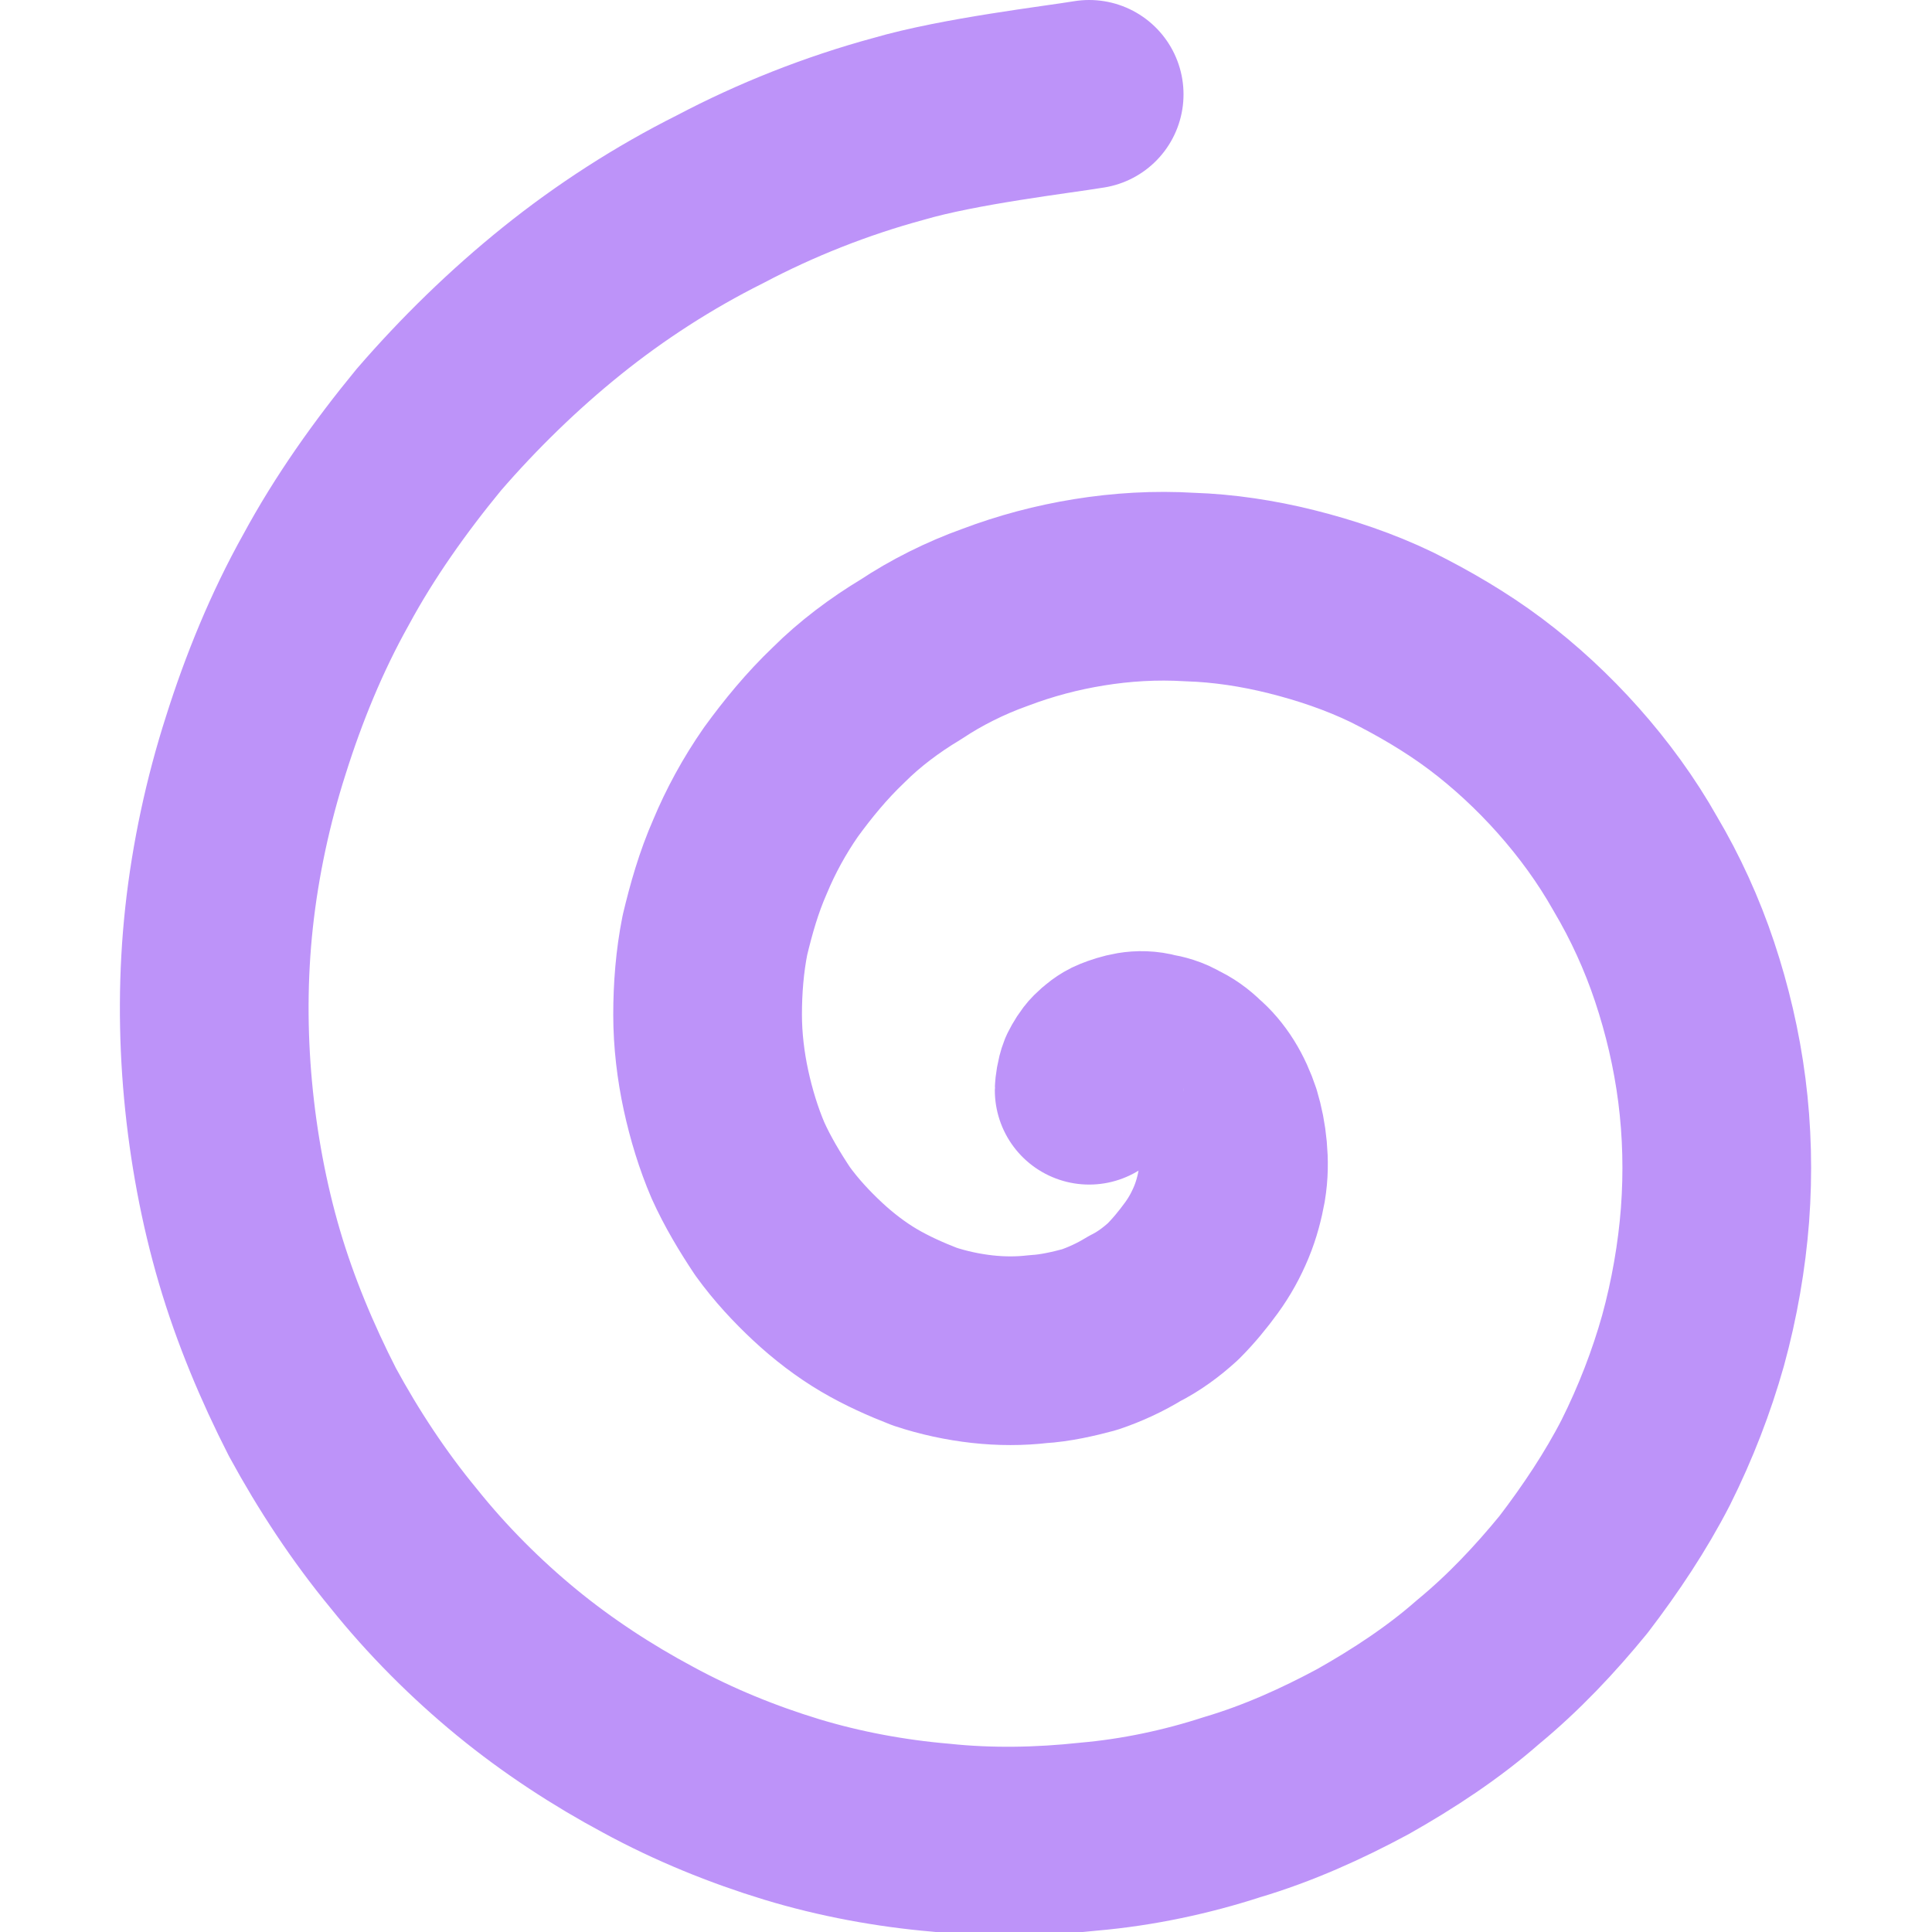
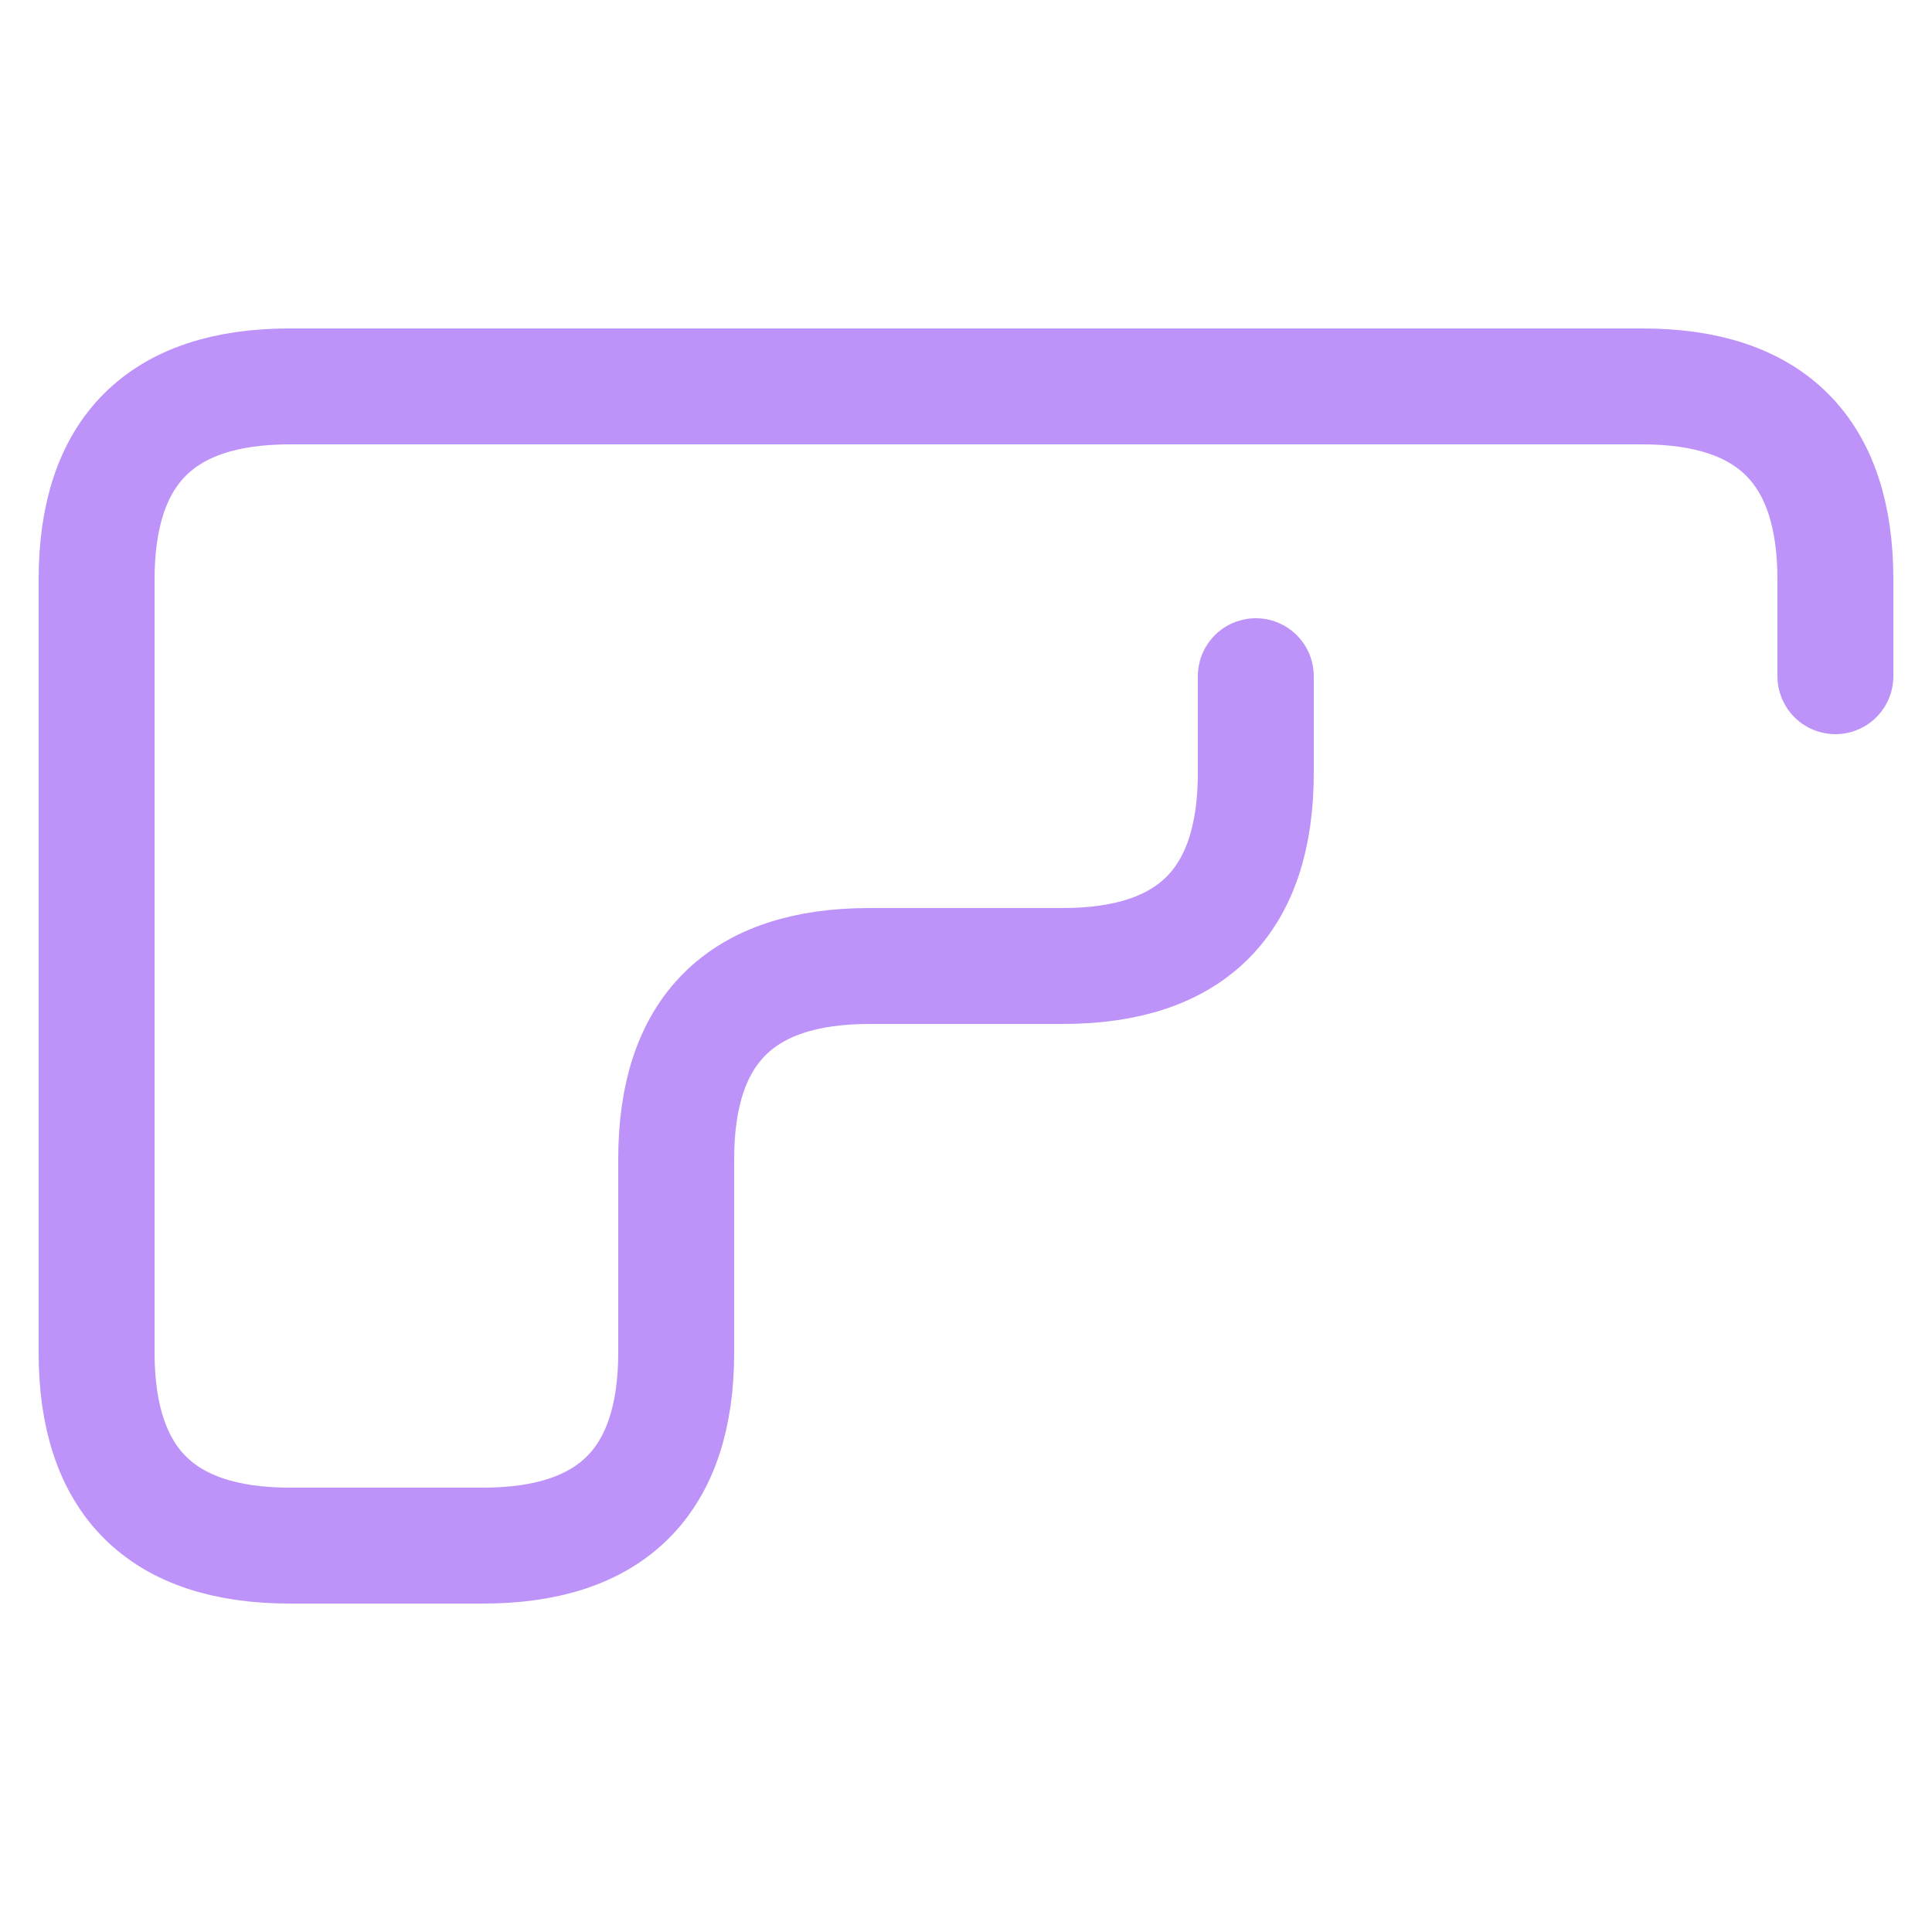
- <svg xmlns="http://www.w3.org/2000/svg" viewBox="1.61 1.60 18.43 18.43" role="img" aria-label="torrnado">
-   <path d="M12.00 12.00C12.00 11.98 12.01 11.90 12.03 11.85C12.05 11.81 12.08 11.76 12.11 11.73C12.15 11.69 12.20 11.65 12.25 11.63C12.30 11.61 12.36 11.59 12.42 11.58C12.48 11.57 12.55 11.57 12.62 11.59C12.68 11.60 12.76 11.62 12.82 11.66C12.89 11.69 12.96 11.74 13.02 11.80C13.08 11.85 13.14 11.92 13.19 12.00C13.24 12.08 13.28 12.17 13.31 12.26C13.34 12.36 13.36 12.46 13.37 12.57C13.38 12.68 13.38 12.79 13.36 12.91C13.34 13.02 13.31 13.14 13.26 13.26C13.21 13.38 13.15 13.49 13.07 13.60C12.99 13.71 12.90 13.82 12.80 13.92C12.69 14.02 12.57 14.11 12.43 14.18C12.30 14.26 12.15 14.33 12.00 14.38C11.85 14.42 11.68 14.46 11.51 14.47C11.34 14.49 11.16 14.49 10.98 14.47C10.80 14.45 10.61 14.41 10.43 14.35C10.25 14.28 10.07 14.20 9.90 14.10C9.73 14.00 9.56 13.87 9.41 13.73C9.26 13.59 9.11 13.43 8.98 13.25C8.86 13.07 8.74 12.87 8.65 12.67C8.56 12.46 8.49 12.23 8.44 12.00C8.39 11.77 8.36 11.52 8.36 11.28C8.36 11.03 8.38 10.77 8.43 10.52C8.49 10.27 8.56 10.02 8.67 9.77C8.77 9.53 8.90 9.29 9.06 9.06C9.22 8.84 9.40 8.62 9.61 8.42C9.81 8.22 10.05 8.04 10.30 7.89C10.54 7.73 10.82 7.59 11.10 7.49C11.39 7.38 11.69 7.30 12.00 7.25C12.31 7.20 12.63 7.18 12.96 7.20C13.28 7.21 13.61 7.26 13.93 7.34C14.25 7.42 14.58 7.53 14.89 7.68C15.19 7.83 15.50 8.01 15.78 8.22C16.06 8.43 16.33 8.68 16.57 8.95C16.81 9.22 17.03 9.52 17.21 9.84C17.40 10.16 17.56 10.51 17.68 10.87C17.80 11.23 17.89 11.61 17.94 12.00C17.99 12.39 18.00 12.79 17.97 13.19C17.94 13.58 17.87 13.99 17.76 14.39C17.65 14.78 17.50 15.17 17.31 15.55C17.12 15.92 16.88 16.28 16.62 16.62C16.35 16.95 16.05 17.27 15.71 17.55C15.38 17.84 15.00 18.09 14.61 18.31C14.22 18.52 13.80 18.71 13.36 18.84C12.93 18.98 12.46 19.08 12.00 19.12C11.54 19.17 11.05 19.18 10.58 19.13C10.11 19.09 9.62 19.00 9.16 18.86C8.70 18.72 8.23 18.53 7.79 18.29C7.36 18.06 6.93 17.78 6.54 17.46C6.15 17.14 5.78 16.77 5.46 16.37C5.13 15.97 4.84 15.53 4.59 15.07C4.35 14.60 4.14 14.10 3.99 13.59C3.84 13.08 3.74 12.54 3.69 12.00C3.64 11.46 3.64 10.90 3.70 10.35C3.76 9.80 3.88 9.24 4.05 8.71C4.22 8.17 4.44 7.63 4.72 7.13C4.99 6.63 5.33 6.15 5.70 5.70C6.08 5.26 6.51 4.84 6.97 4.47C7.43 4.10 7.94 3.77 8.48 3.50C9.01 3.22 9.59 2.99 10.18 2.83C10.76 2.66 11.70 2.55 12.00 2.50" fill="none" stroke="#bd93f9" stroke-width="1.8" stroke-linecap="round" stroke-linejoin="round" />
+ <svg xmlns="http://www.w3.org/2000/svg" viewBox="2 -1 20 20" role="img" aria-label="torrnado">
+   <path d="M21 6L21 5Q21 3 19 3L5 3Q3 3 3 5L3 13Q3 15 5 15L7 15Q9 15 9 13L9 11Q9 9 11 9L13 9Q15 9 15 7L15 6" fill="none" stroke="#bd93f9" stroke-width="1.2" stroke-linecap="round" stroke-linejoin="round" />
</svg>
